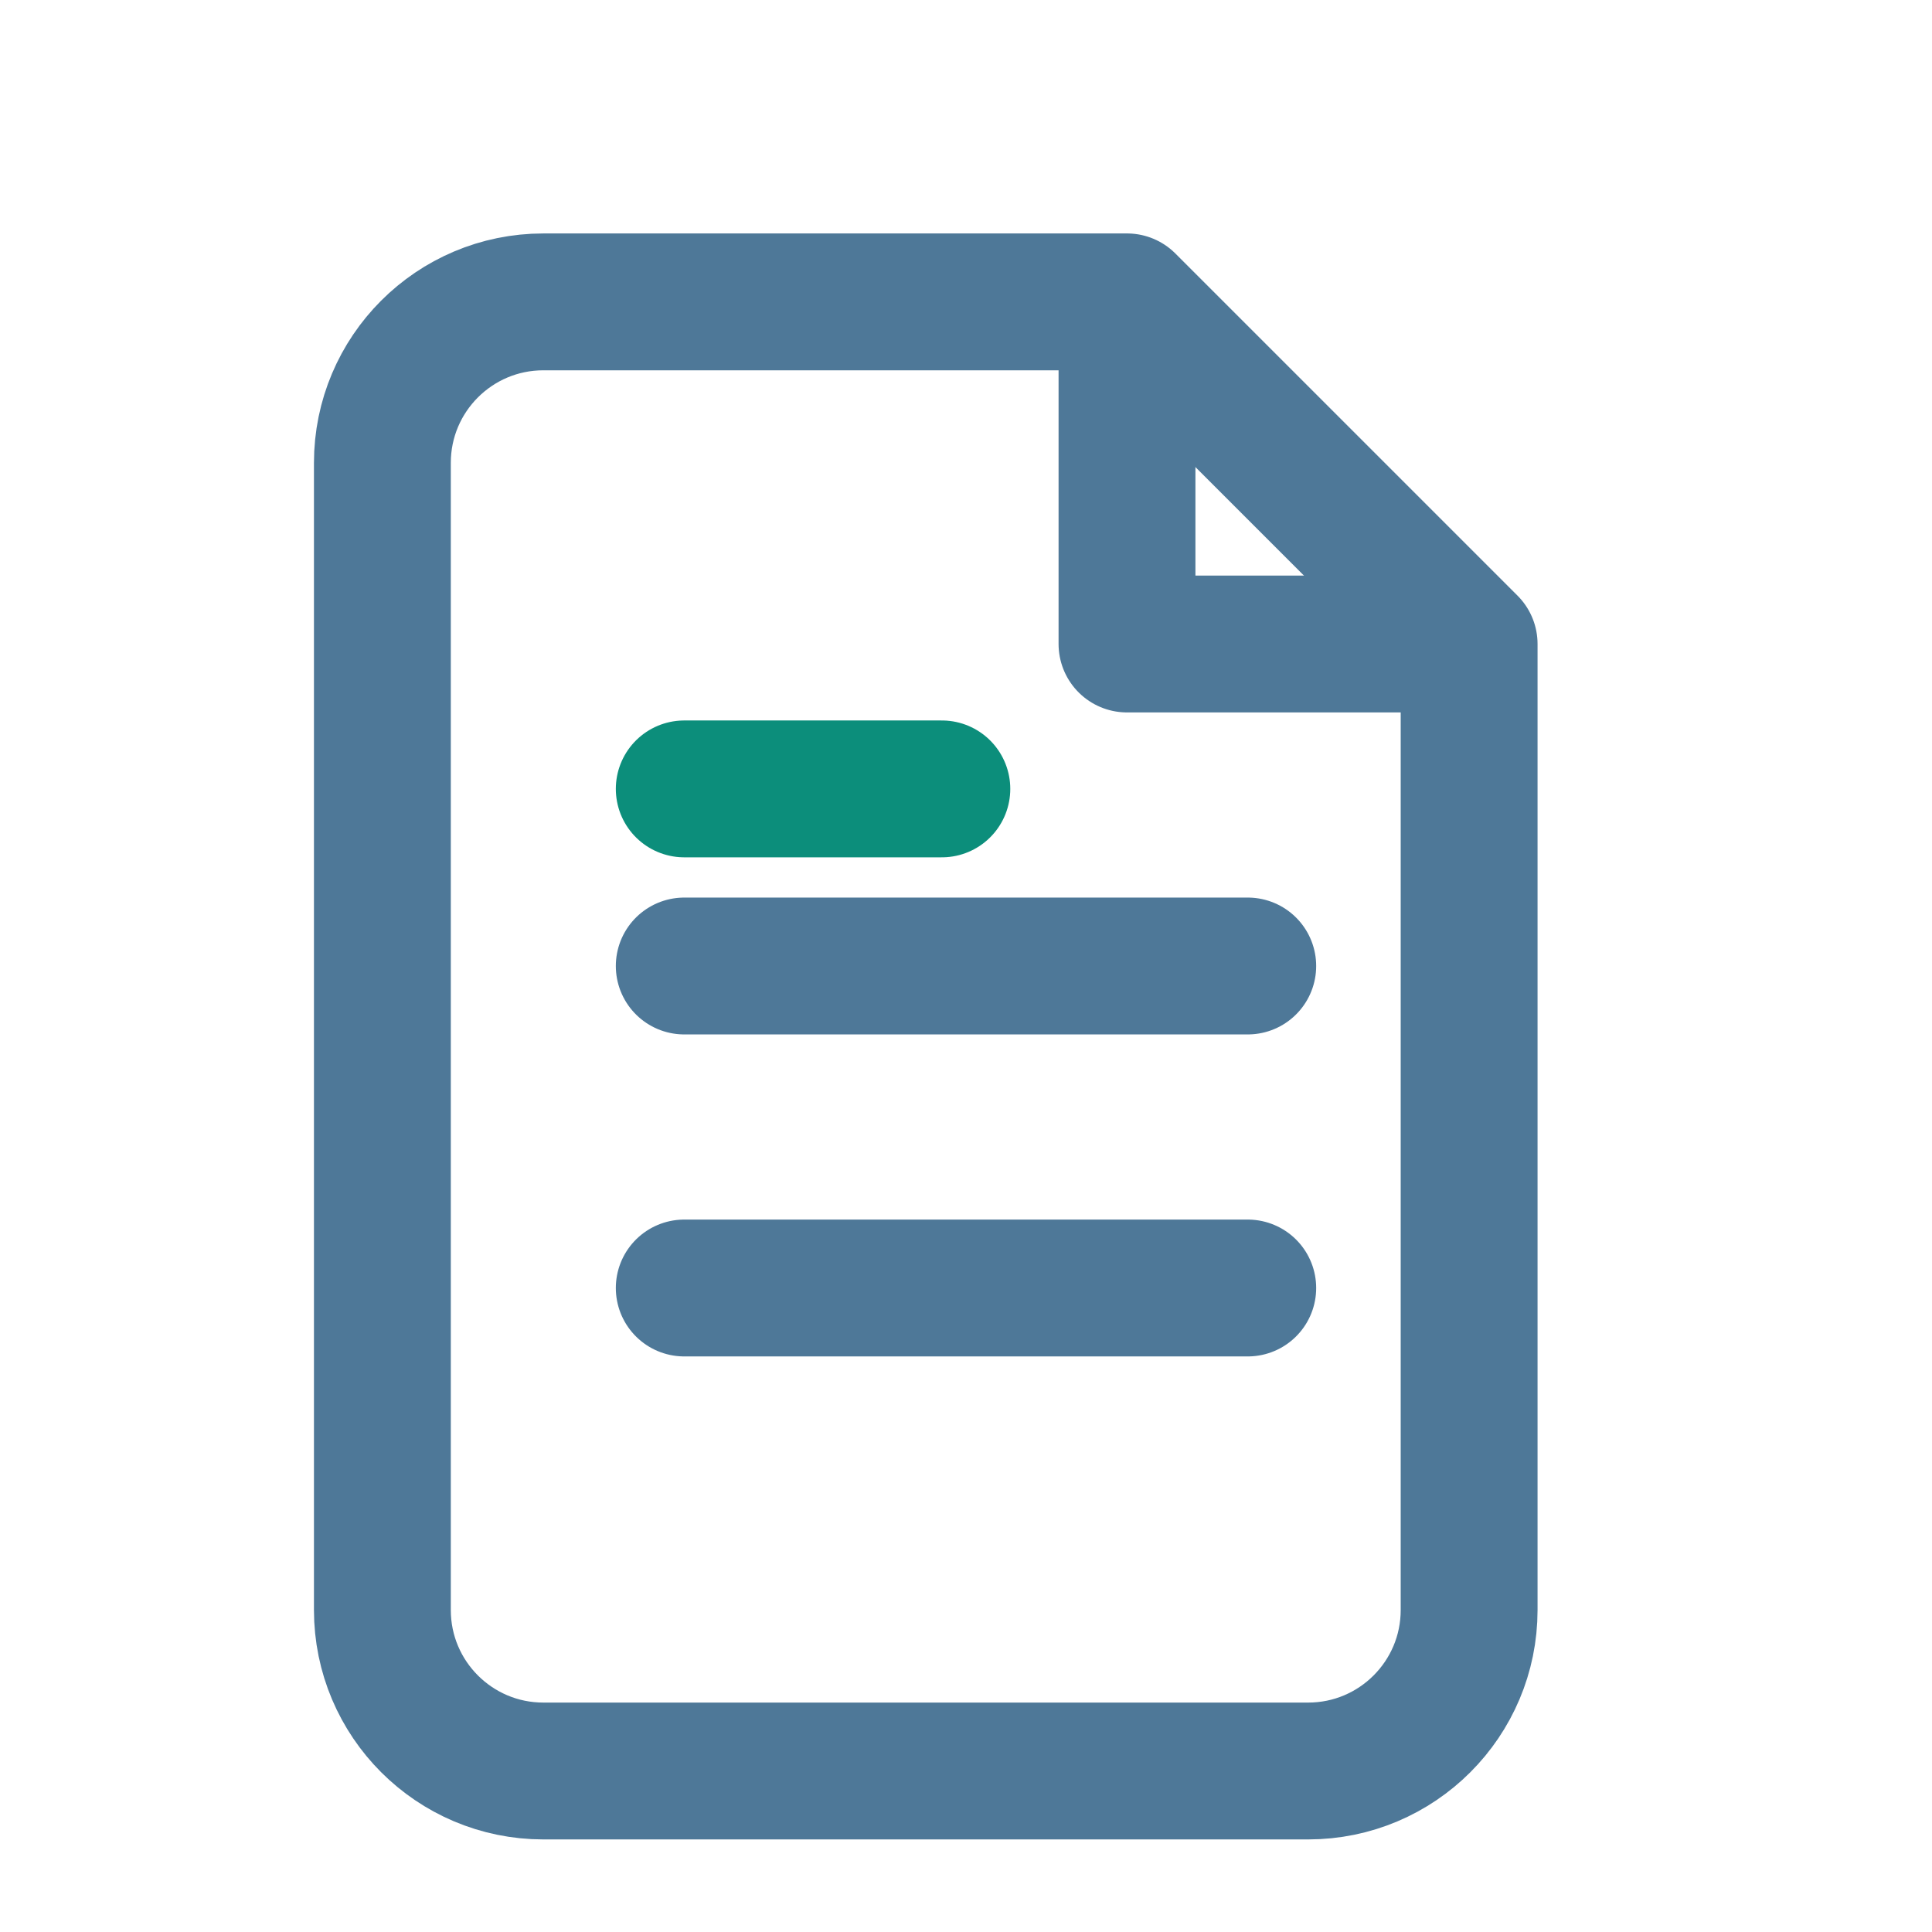
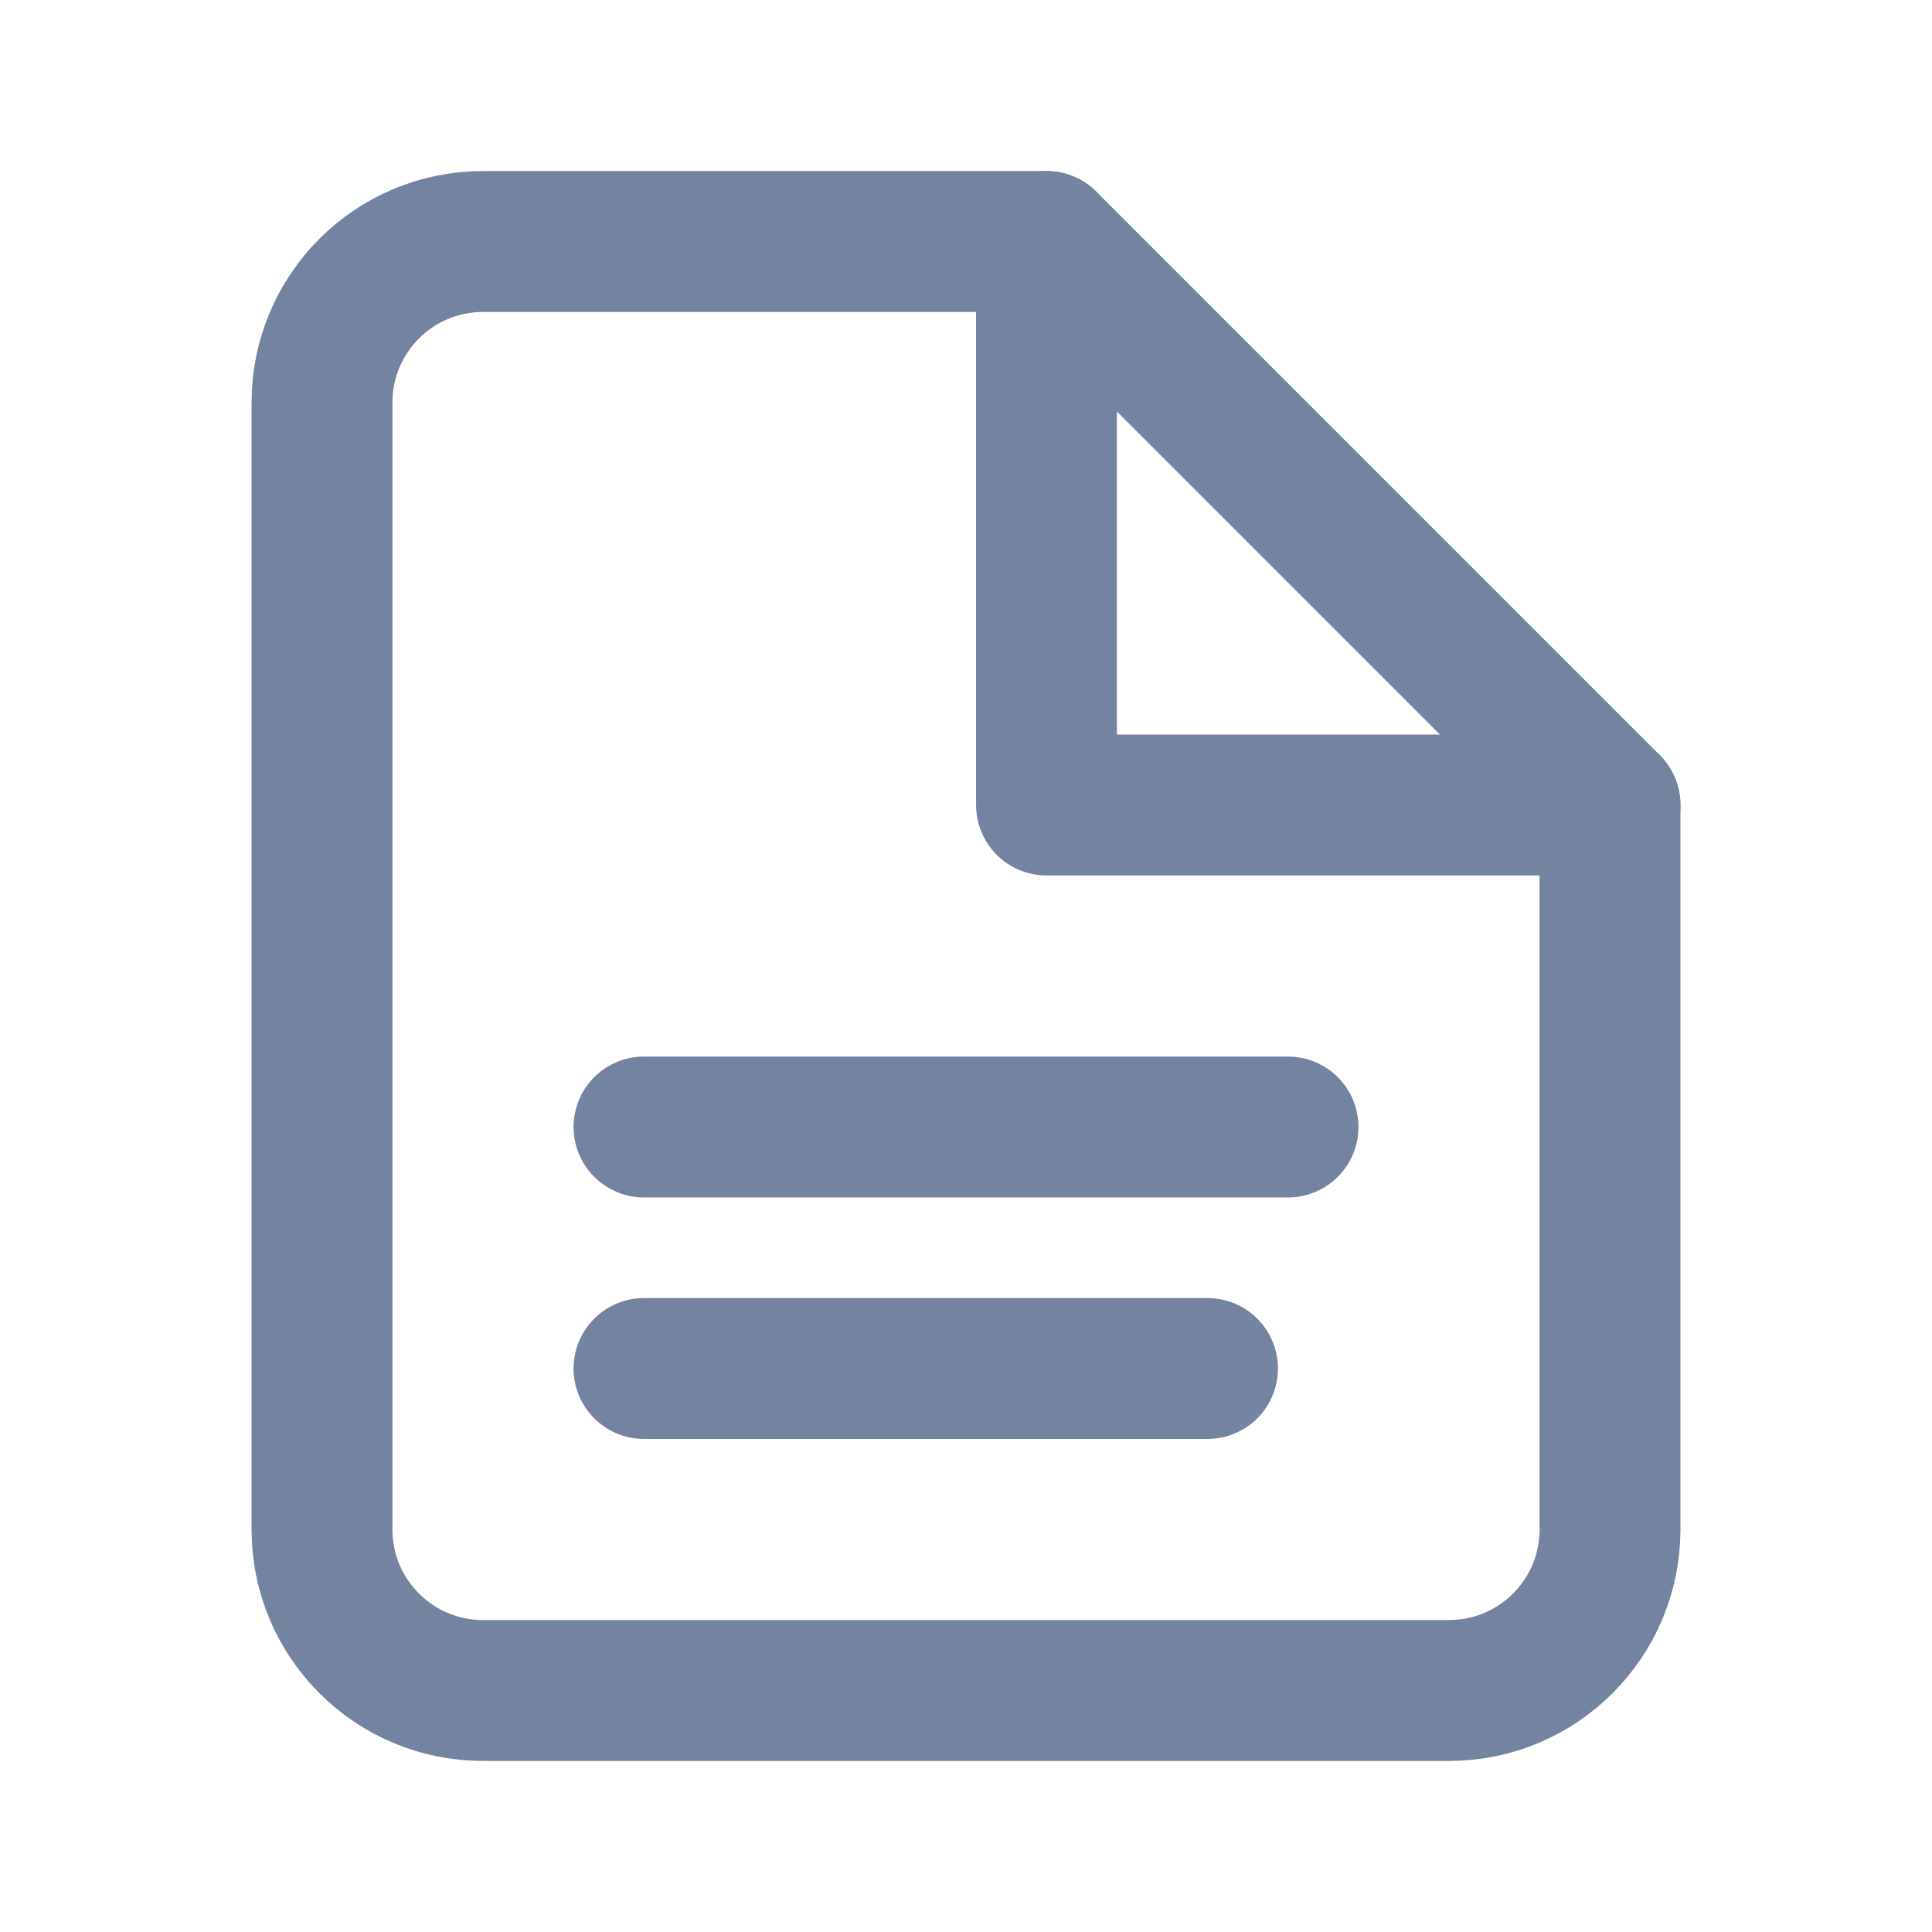
- <svg xmlns="http://www.w3.org/2000/svg" width="24" height="24" viewBox="0 0 24 24" fill="none" stroke-linecap="round" stroke-linejoin="round" stroke-width="1.7">
-   <path stroke="#4E7898" d="M7 3.75h7l4.25 4.25v12A2 2 0 0 1 16.25 22h-9.5a2 2 0 0 1-2-2V5.75a2 2 0 0 1 2-2Z" />
-   <path stroke="#4E7898" d="M14 3.9V8h4.1M8.5 12h7M8.5 16h7" />
-   <path stroke="#0C8E7B" d="M8.5 9.8h3.2" />
+ <svg xmlns="http://www.w3.org/2000/svg" width="24" height="24" viewBox="0 0 24 24" fill="none" stroke="#7483a0" stroke-width="1.75" stroke-linecap="round" stroke-linejoin="round">
+   <path d="M13 3H6a2 2 0 0 0-2 2v14a2 2 0 0 0 2 2h12a2 2 0 0 0 2-2V10Z" />
+   <polyline points="13 3 13 10 20 10" />
+   <line x1="8" y1="14" x2="16" y2="14" />
+   <line x1="8" y1="17" x2="15" y2="17" />
</svg>
